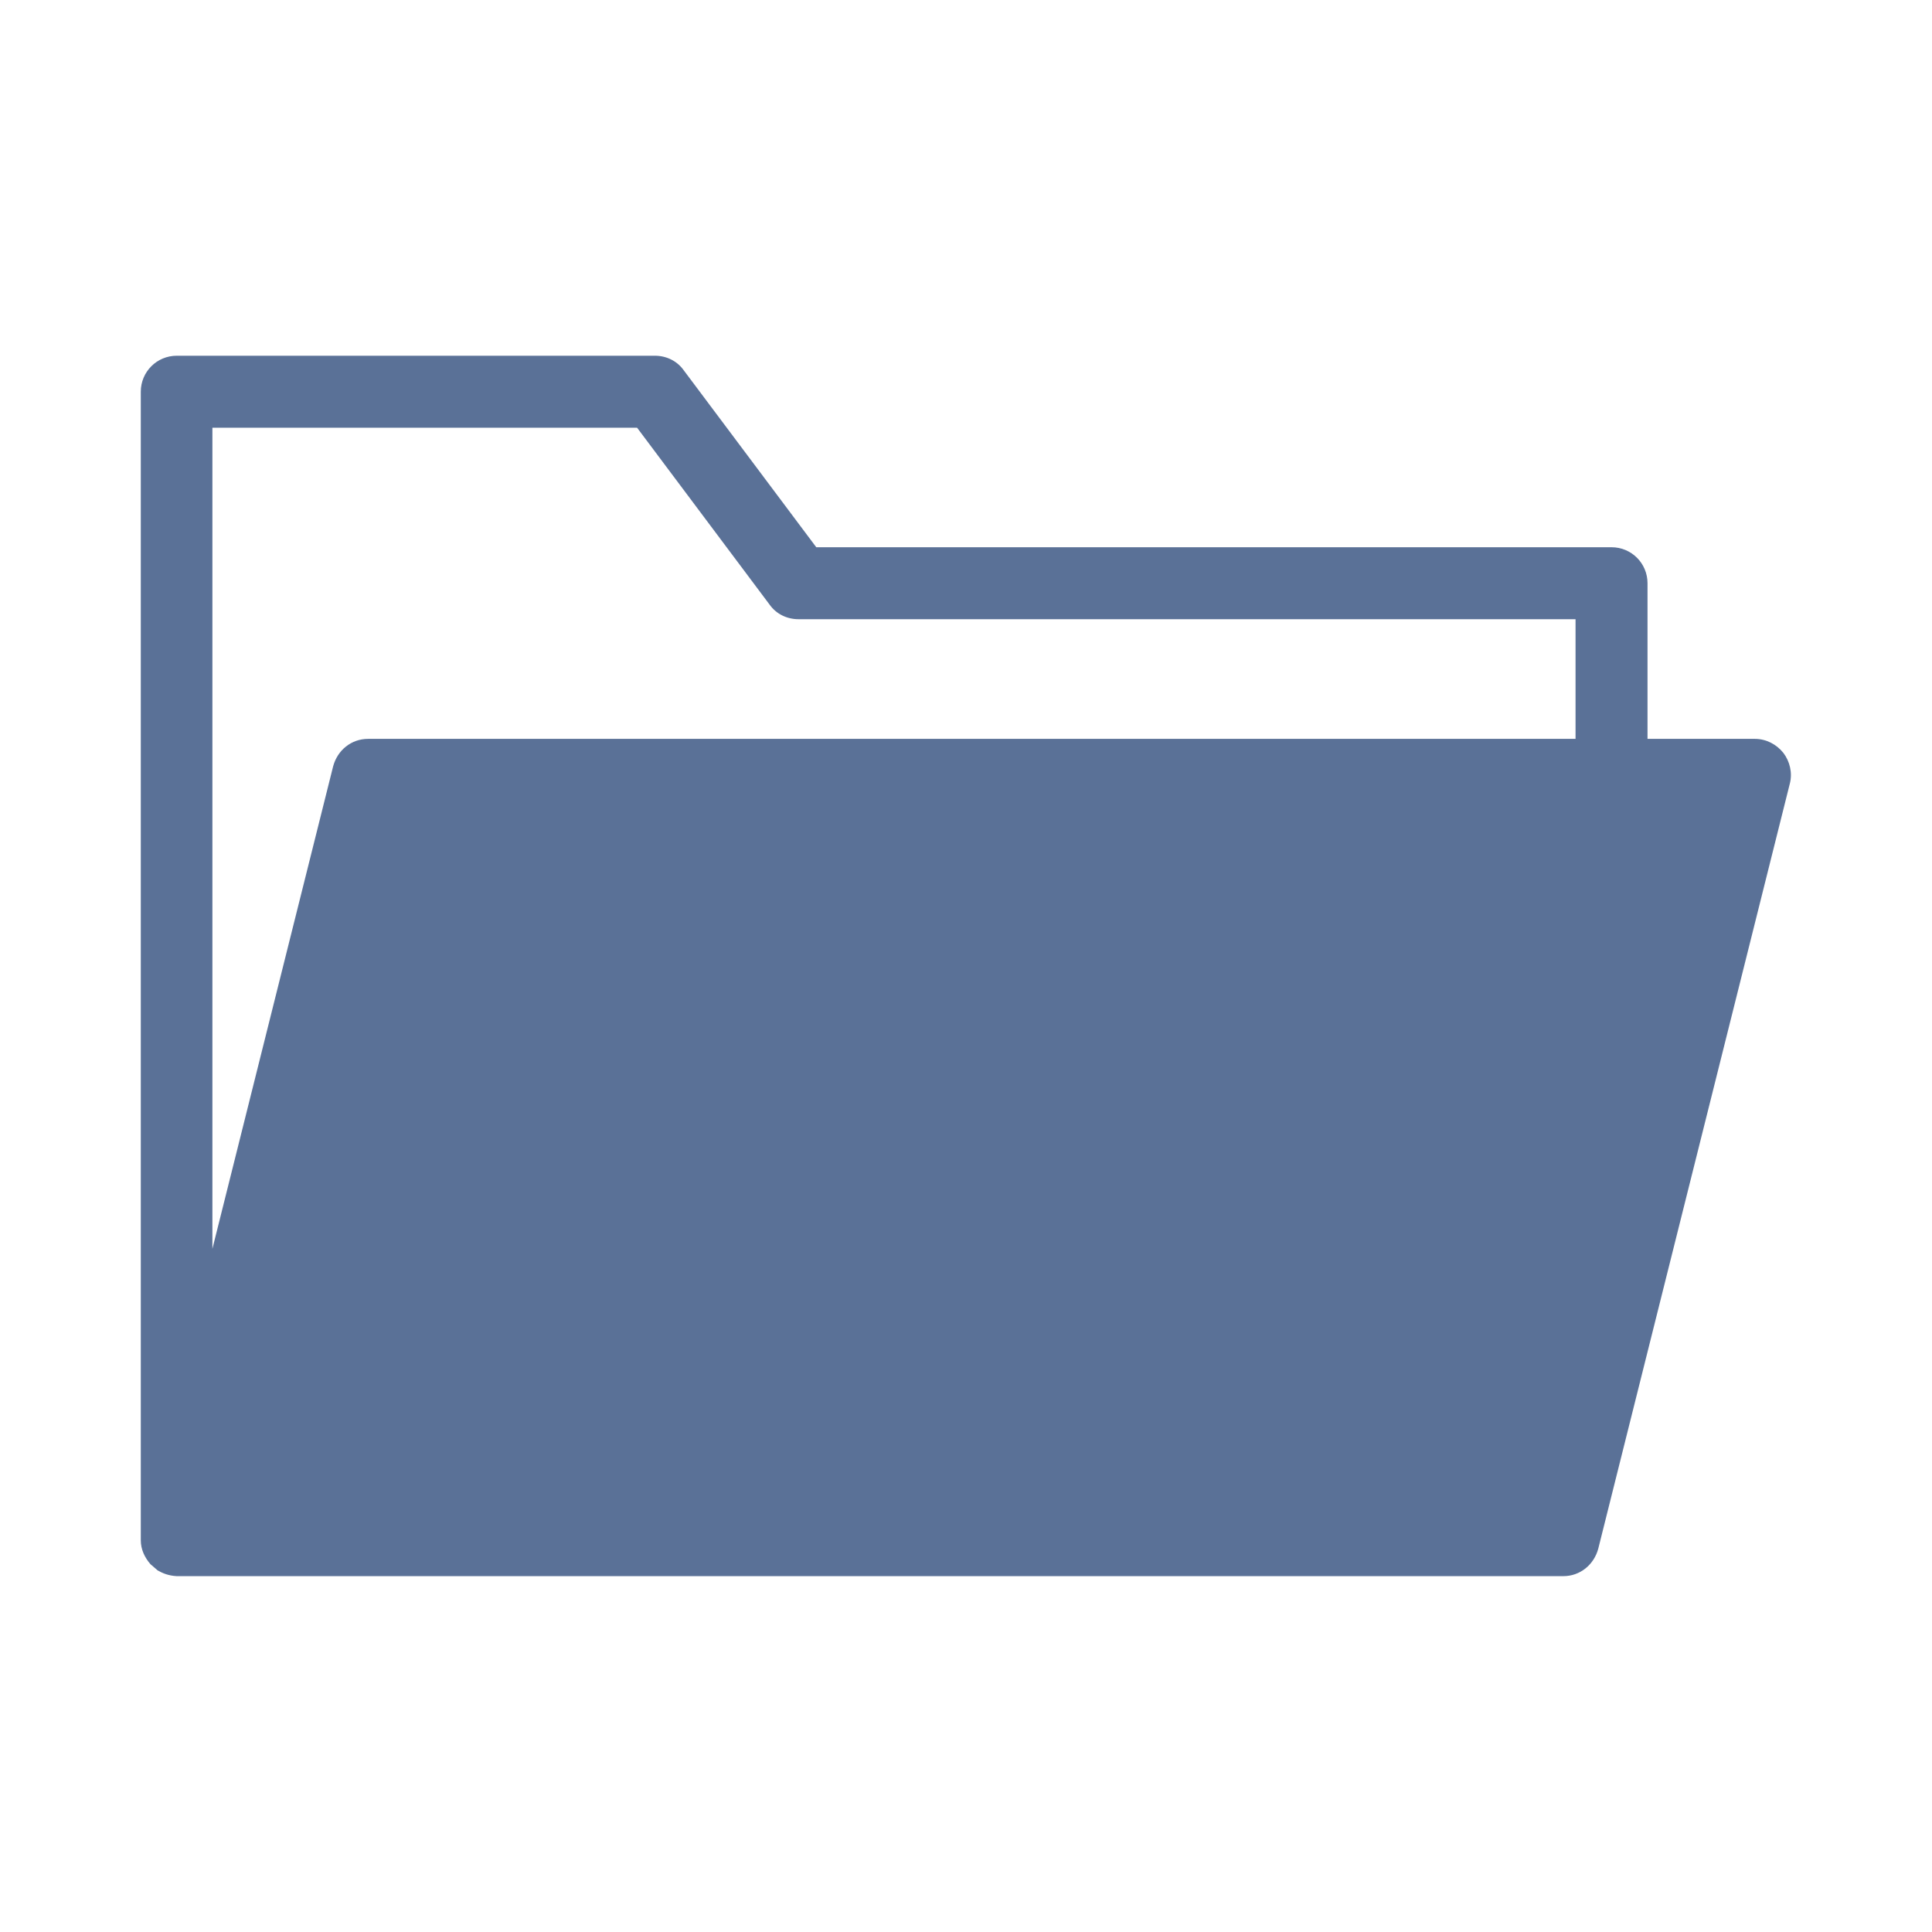
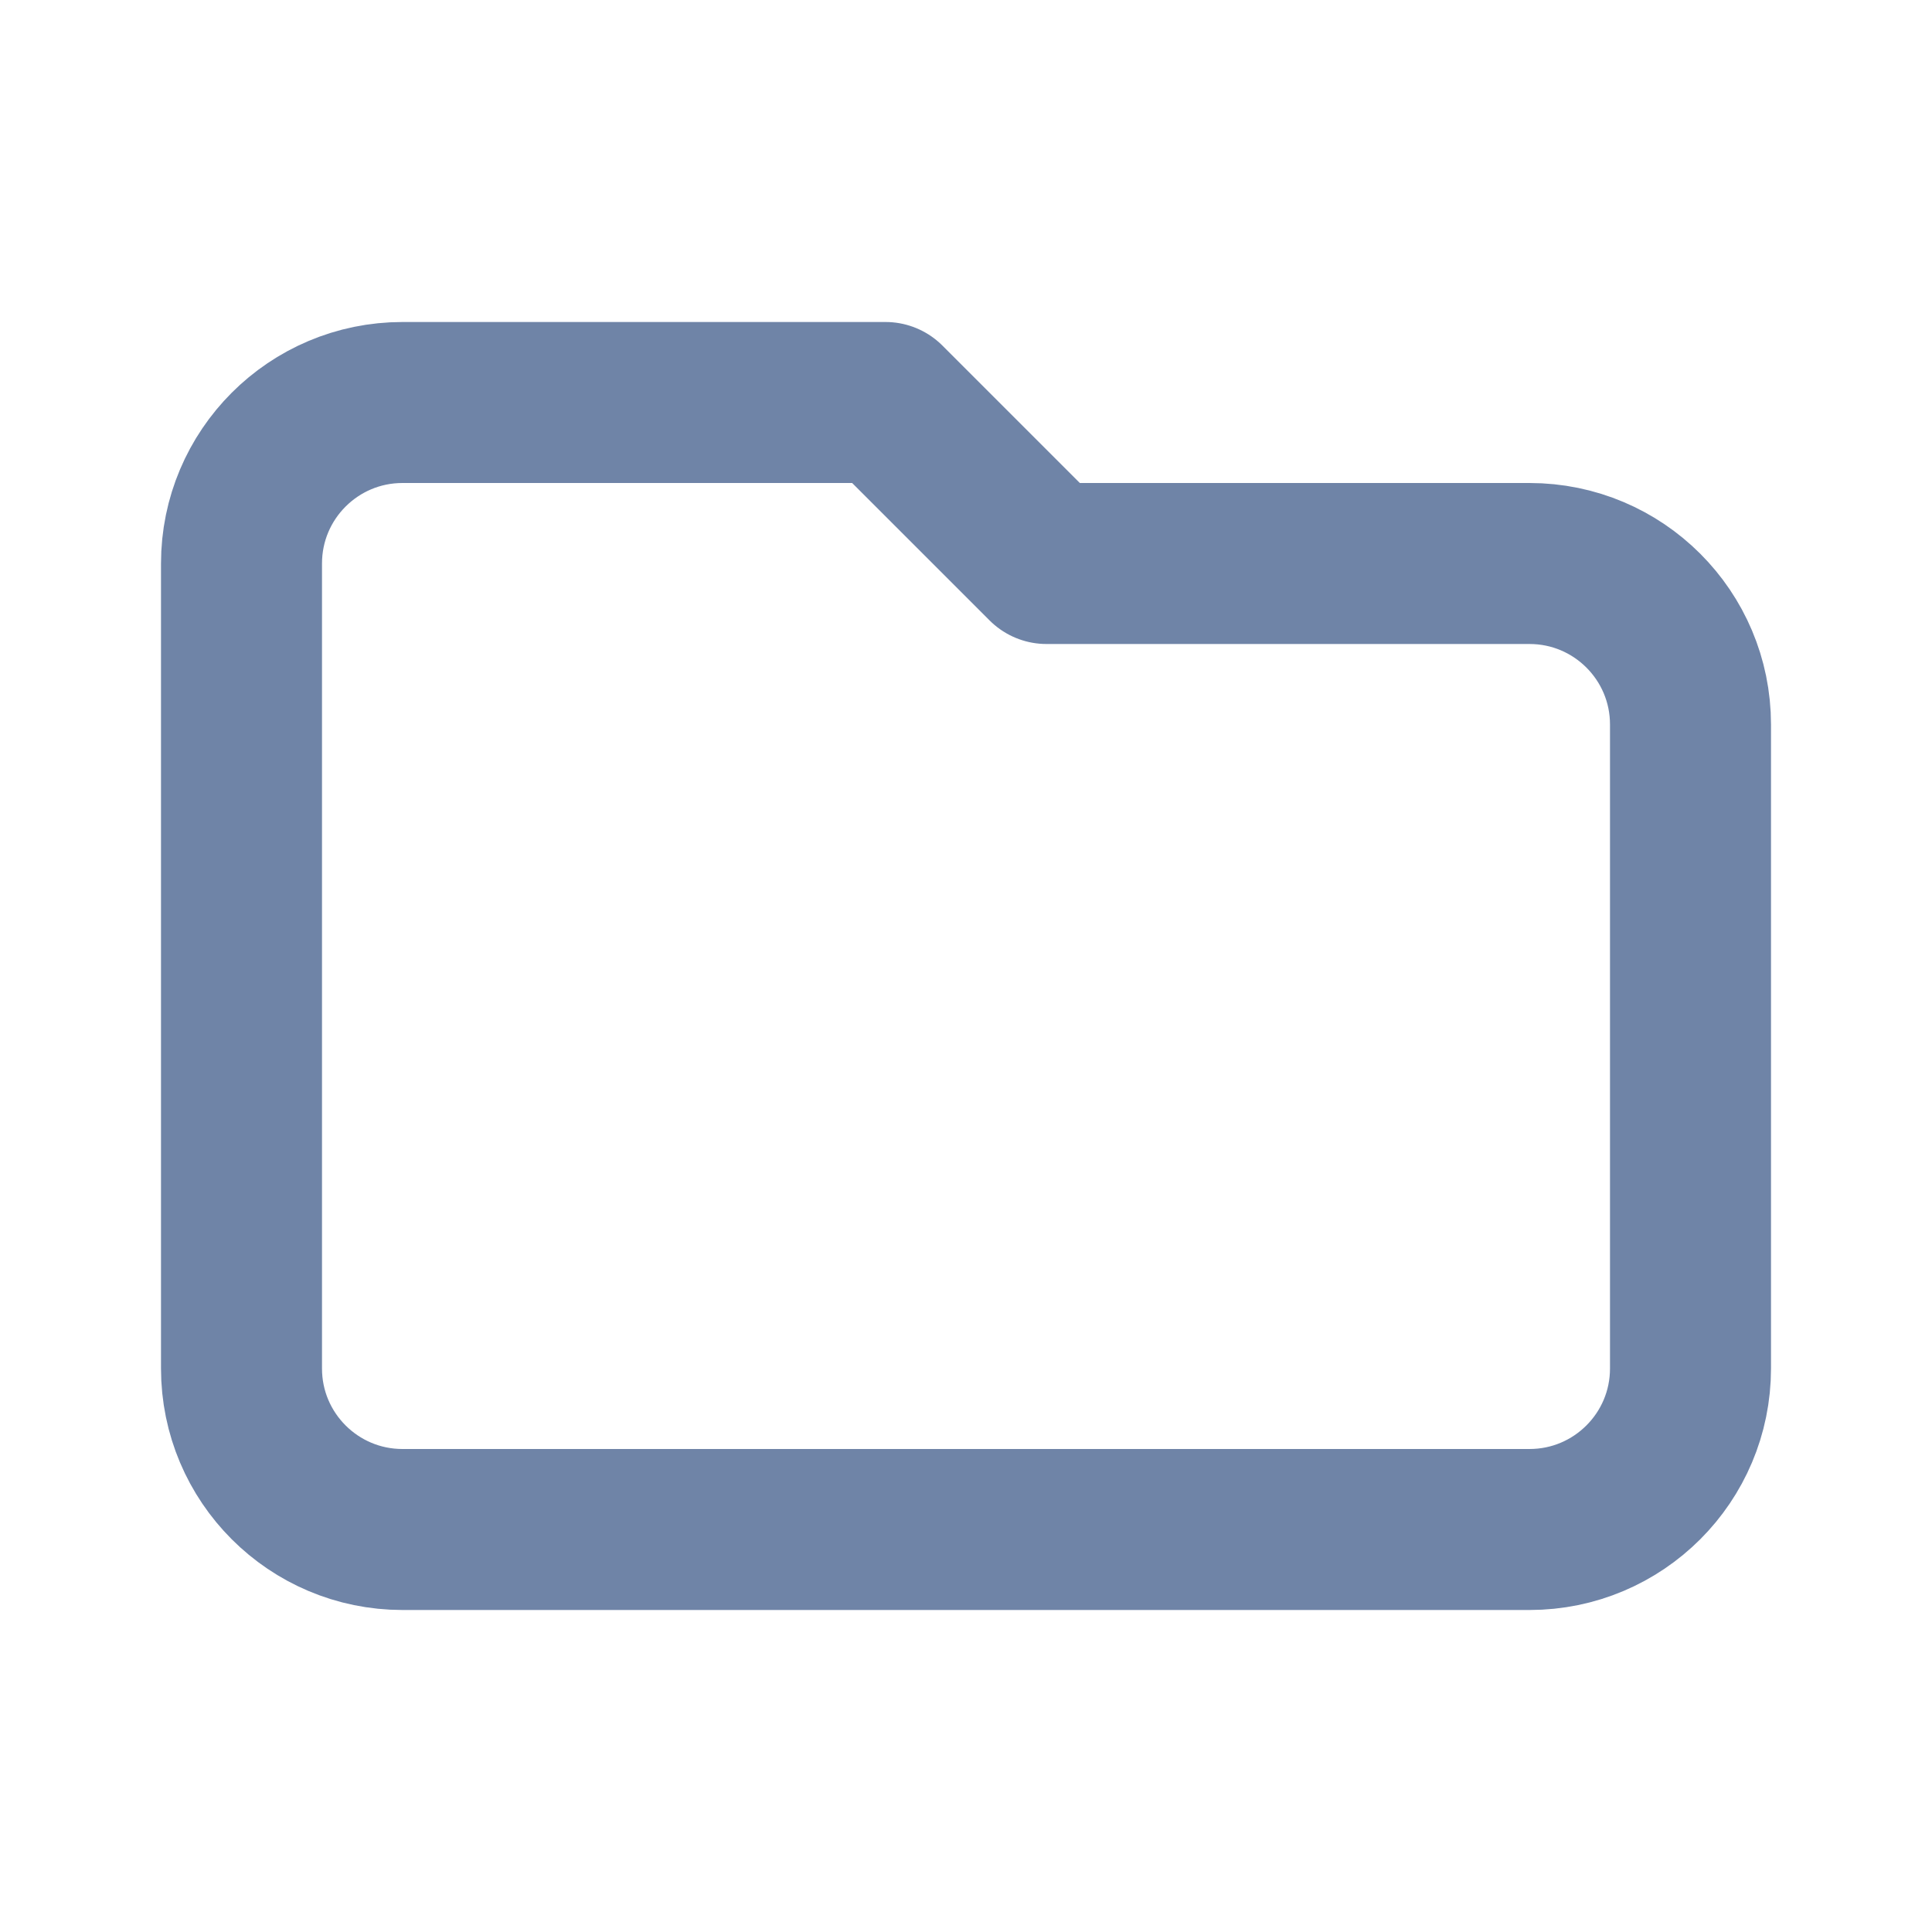
- <svg xmlns="http://www.w3.org/2000/svg" version="1.1" width="16" height="16" viewBox="0 0 16 16">
-   <path fill="#5a7197" d="M1.303 13.004c0.045 0.026 0.093 0.045 0.16 0.049h11.484c0.138 0 0.253-0.094 0.289-0.227l1.587-6.338c0.022-0.088 0-0.182-0.054-0.253-0.057-0.071-0.142-0.116-0.236-0.116h-0.889v-1.289c0-0.165-0.133-0.298-0.298-0.298h-6.586l-1.098-1.466c-0.054-0.076-0.142-0.12-0.239-0.12h-3.959c-0.165 0-0.298 0.133-0.298 0.298v9.511c0 0.076 0.031 0.142 0.080 0.199l0.057 0.049zM1.76 3.542h3.516l1.098 1.466c0.054 0.076 0.142 0.12 0.239 0.12h6.435v0.991h-10c-0.138 0-0.253 0.093-0.289 0.227l-1 3.996v-6.799z" />
+ <svg xmlns="http://www.w3.org/2000/svg" class="h-6 w-6" fill="none" viewBox="0 0 24 24" stroke="currentColor" stroke-width="2">
+   <path stroke="#6f84a7" stroke-linecap="round" stroke-linejoin="round" d="M3 7v10a2 2 0 002 2h14a2 2 0 002-2V9a2 2 0 00-2-2h-6l-2-2H5a2 2 0 00-2 2z" />
</svg>
